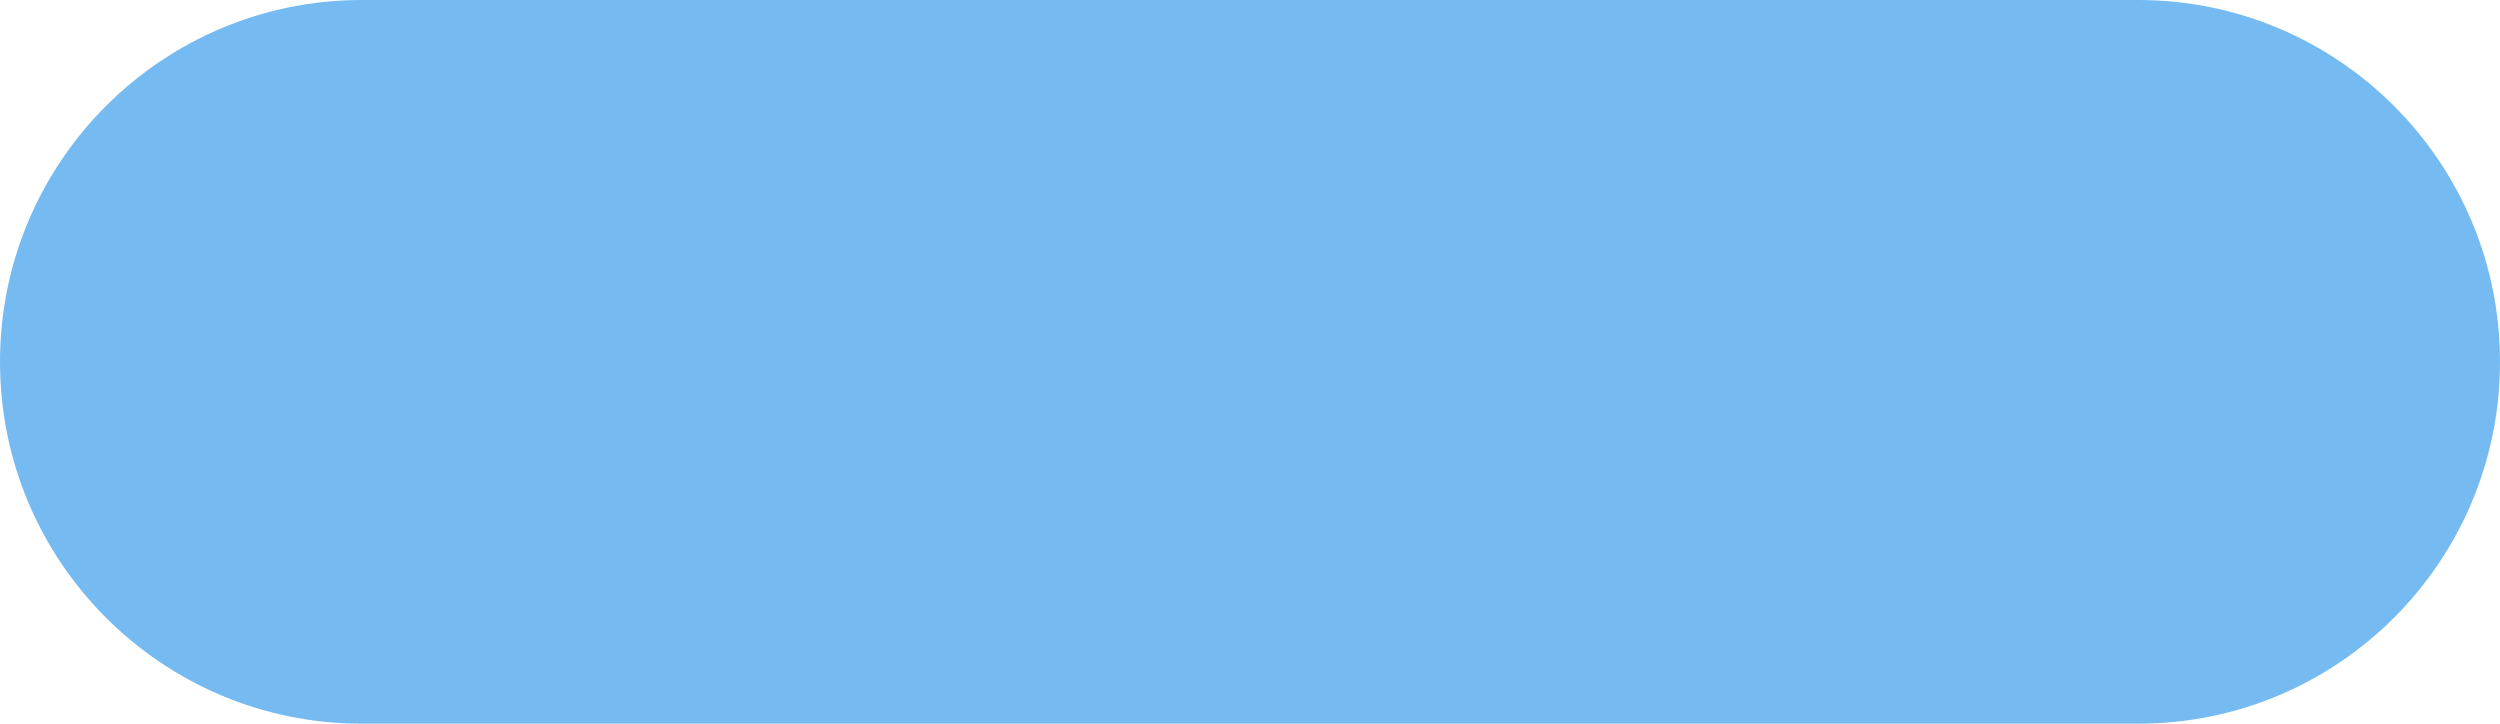
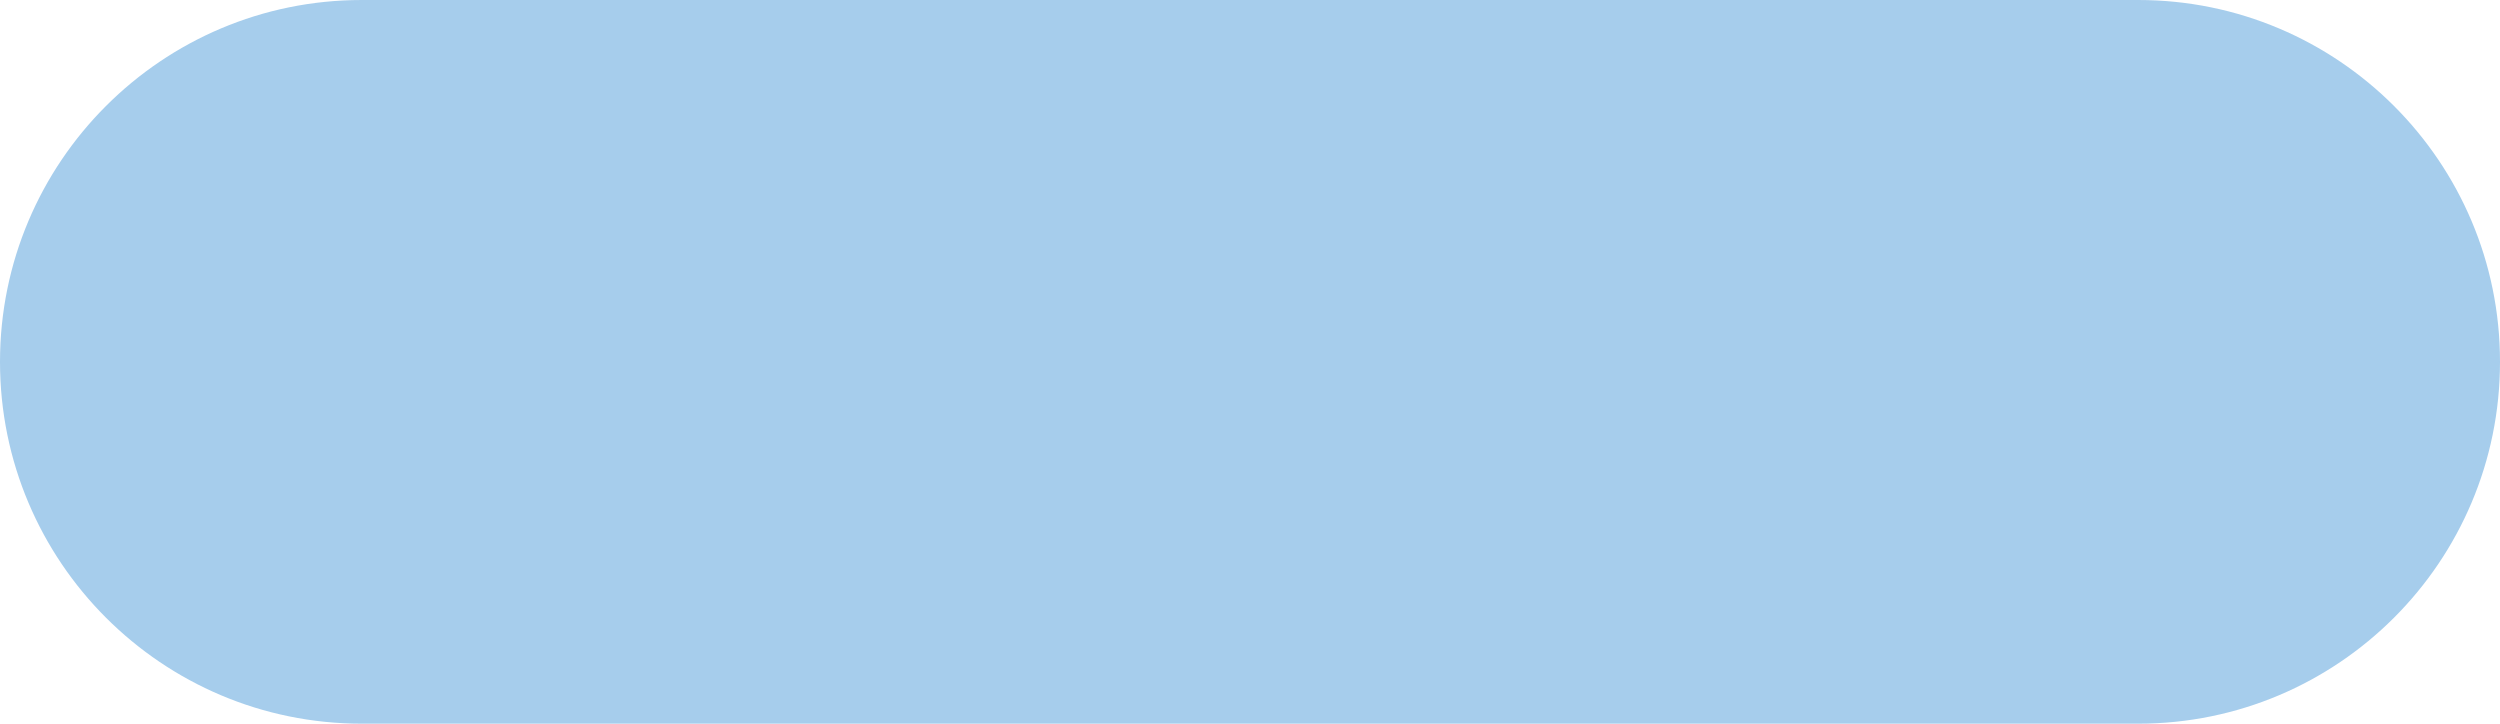
<svg xmlns="http://www.w3.org/2000/svg" width="190" height="55" viewBox="0 0 190 55">
-   <rect id="Rectángulo_401175" data-name="Rectángulo 401175" width="190" height="55" rx="27.5" fill="#75baf1" />
+   <g id="Grupo_1204305" data-name="Grupo 1204305" transform="translate(-180 -1021.67)">
+     <rect id="Rectángulo_401175" data-name="Rectángulo 401175" width="190" height="55" rx="27.5" transform="translate(180 1021.67)" fill="#a6cdec" />
+   </g>
</svg>
